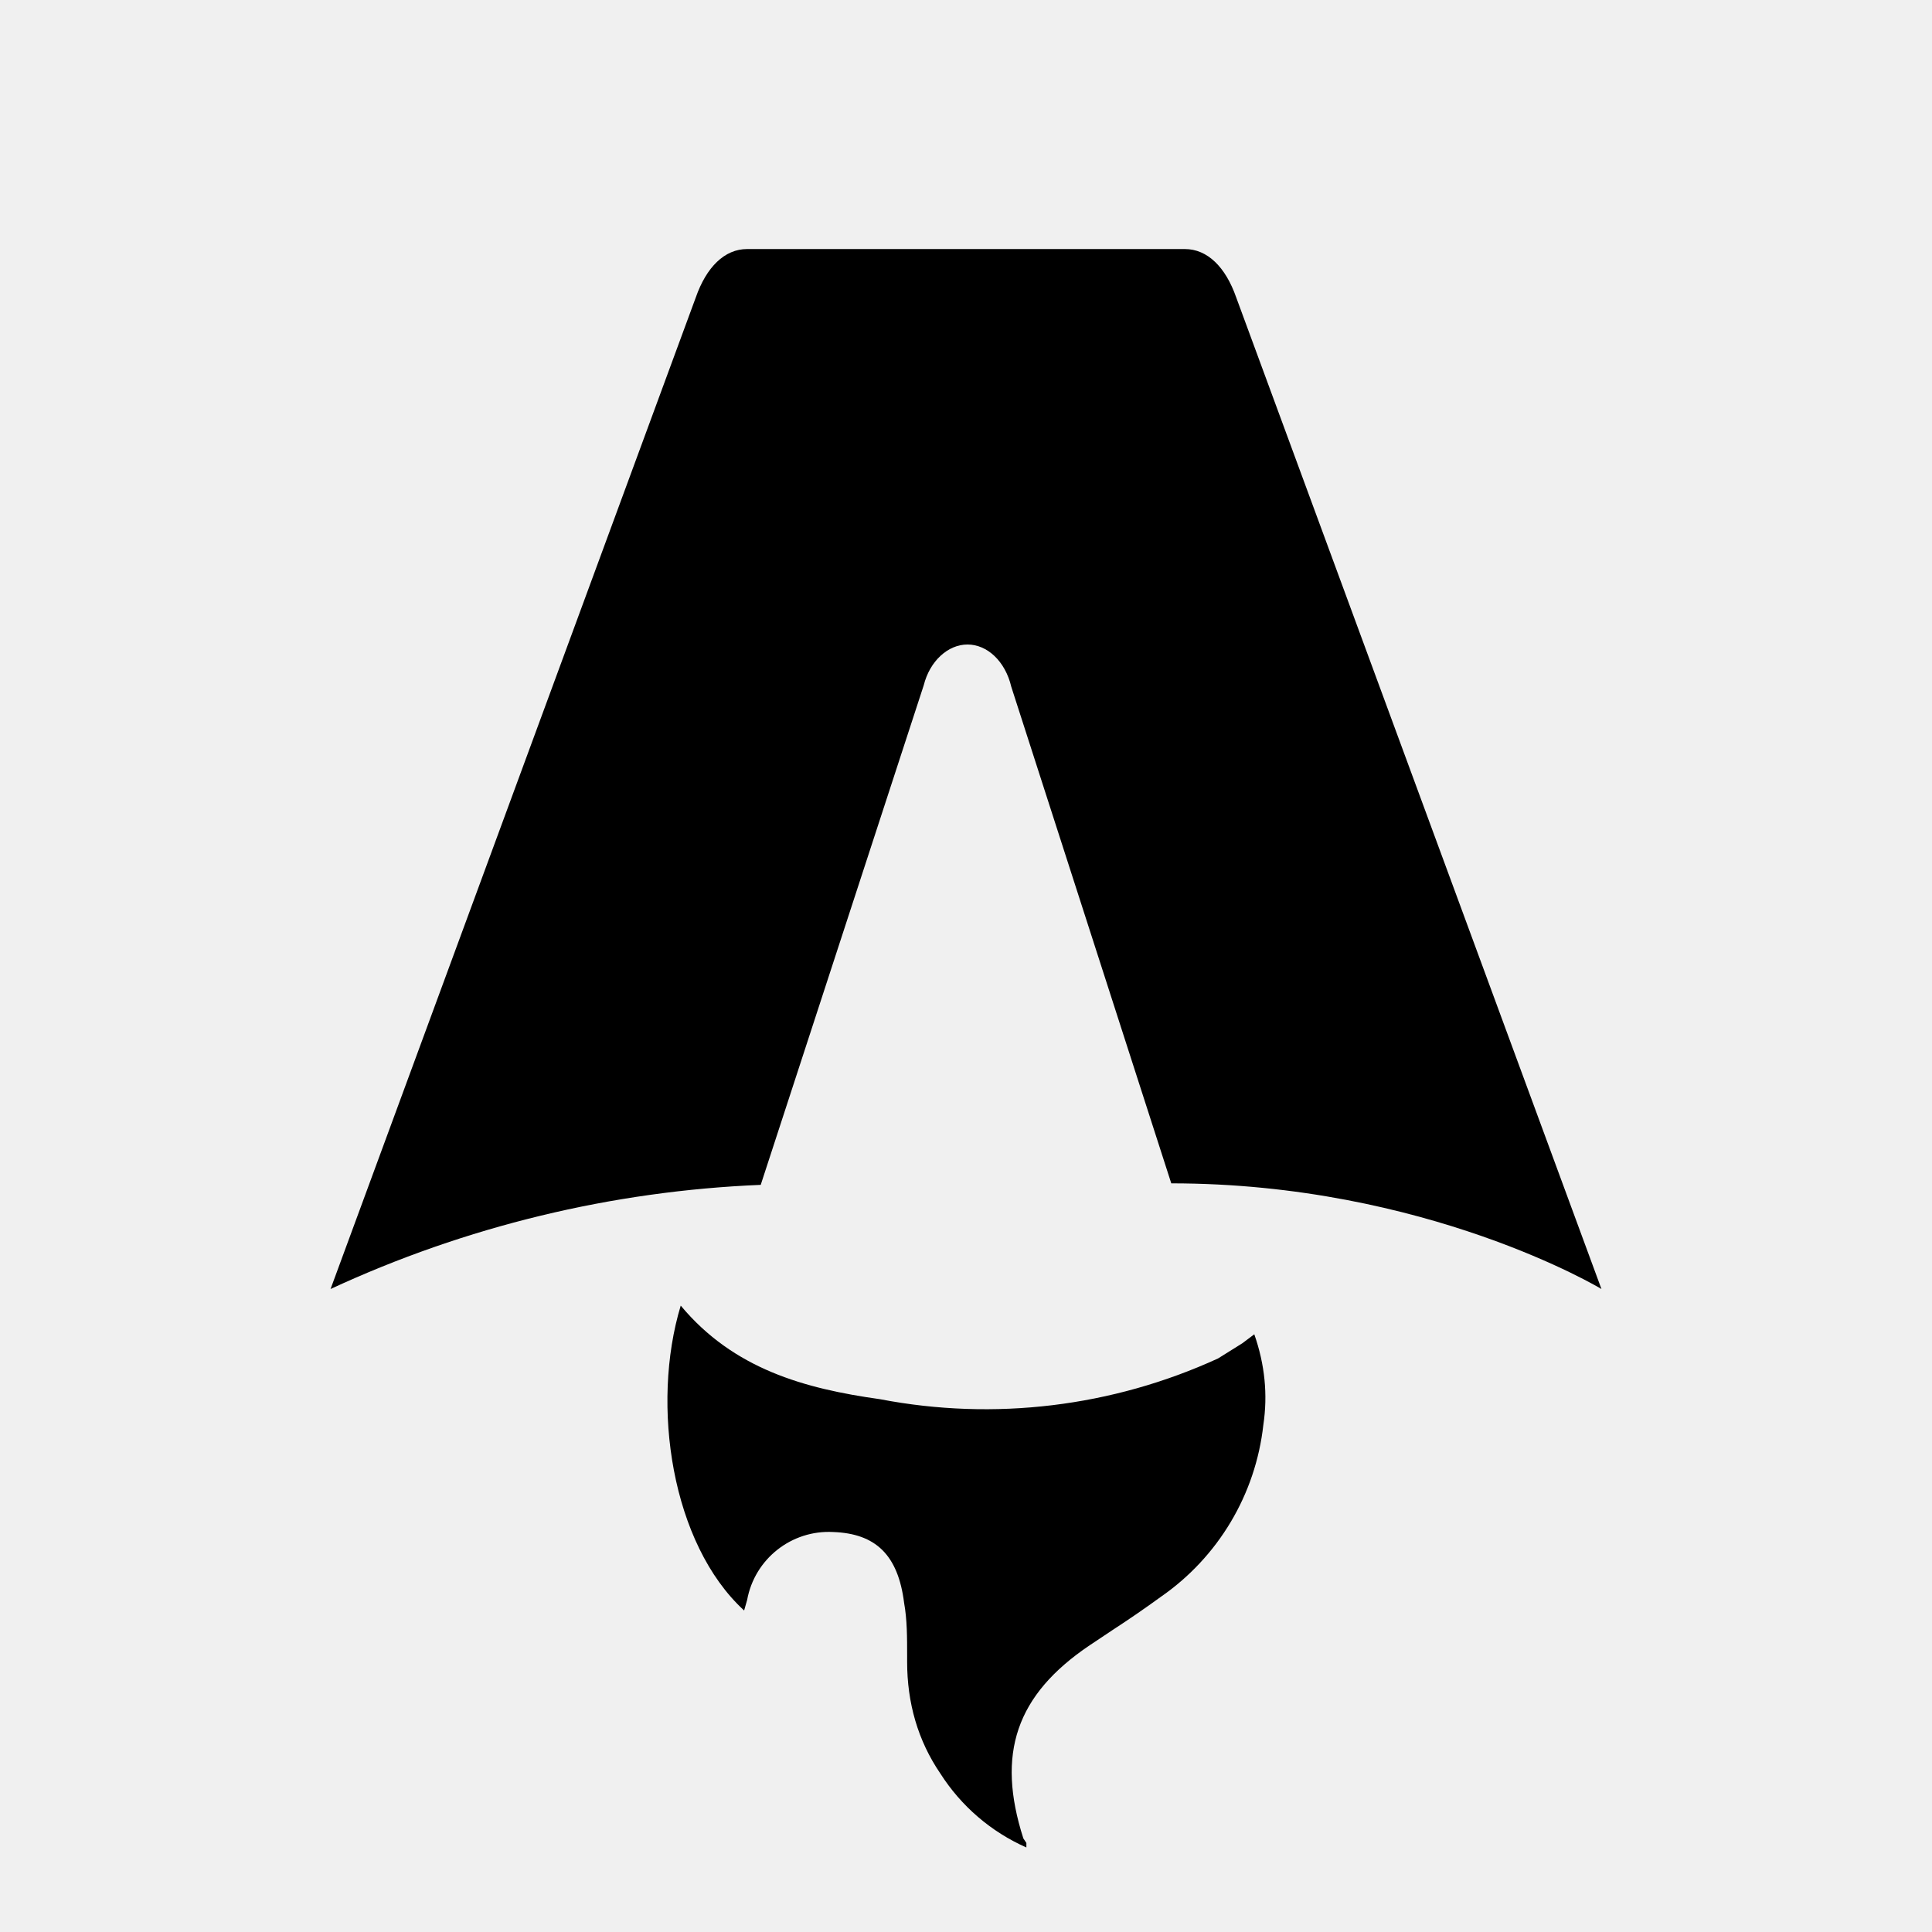
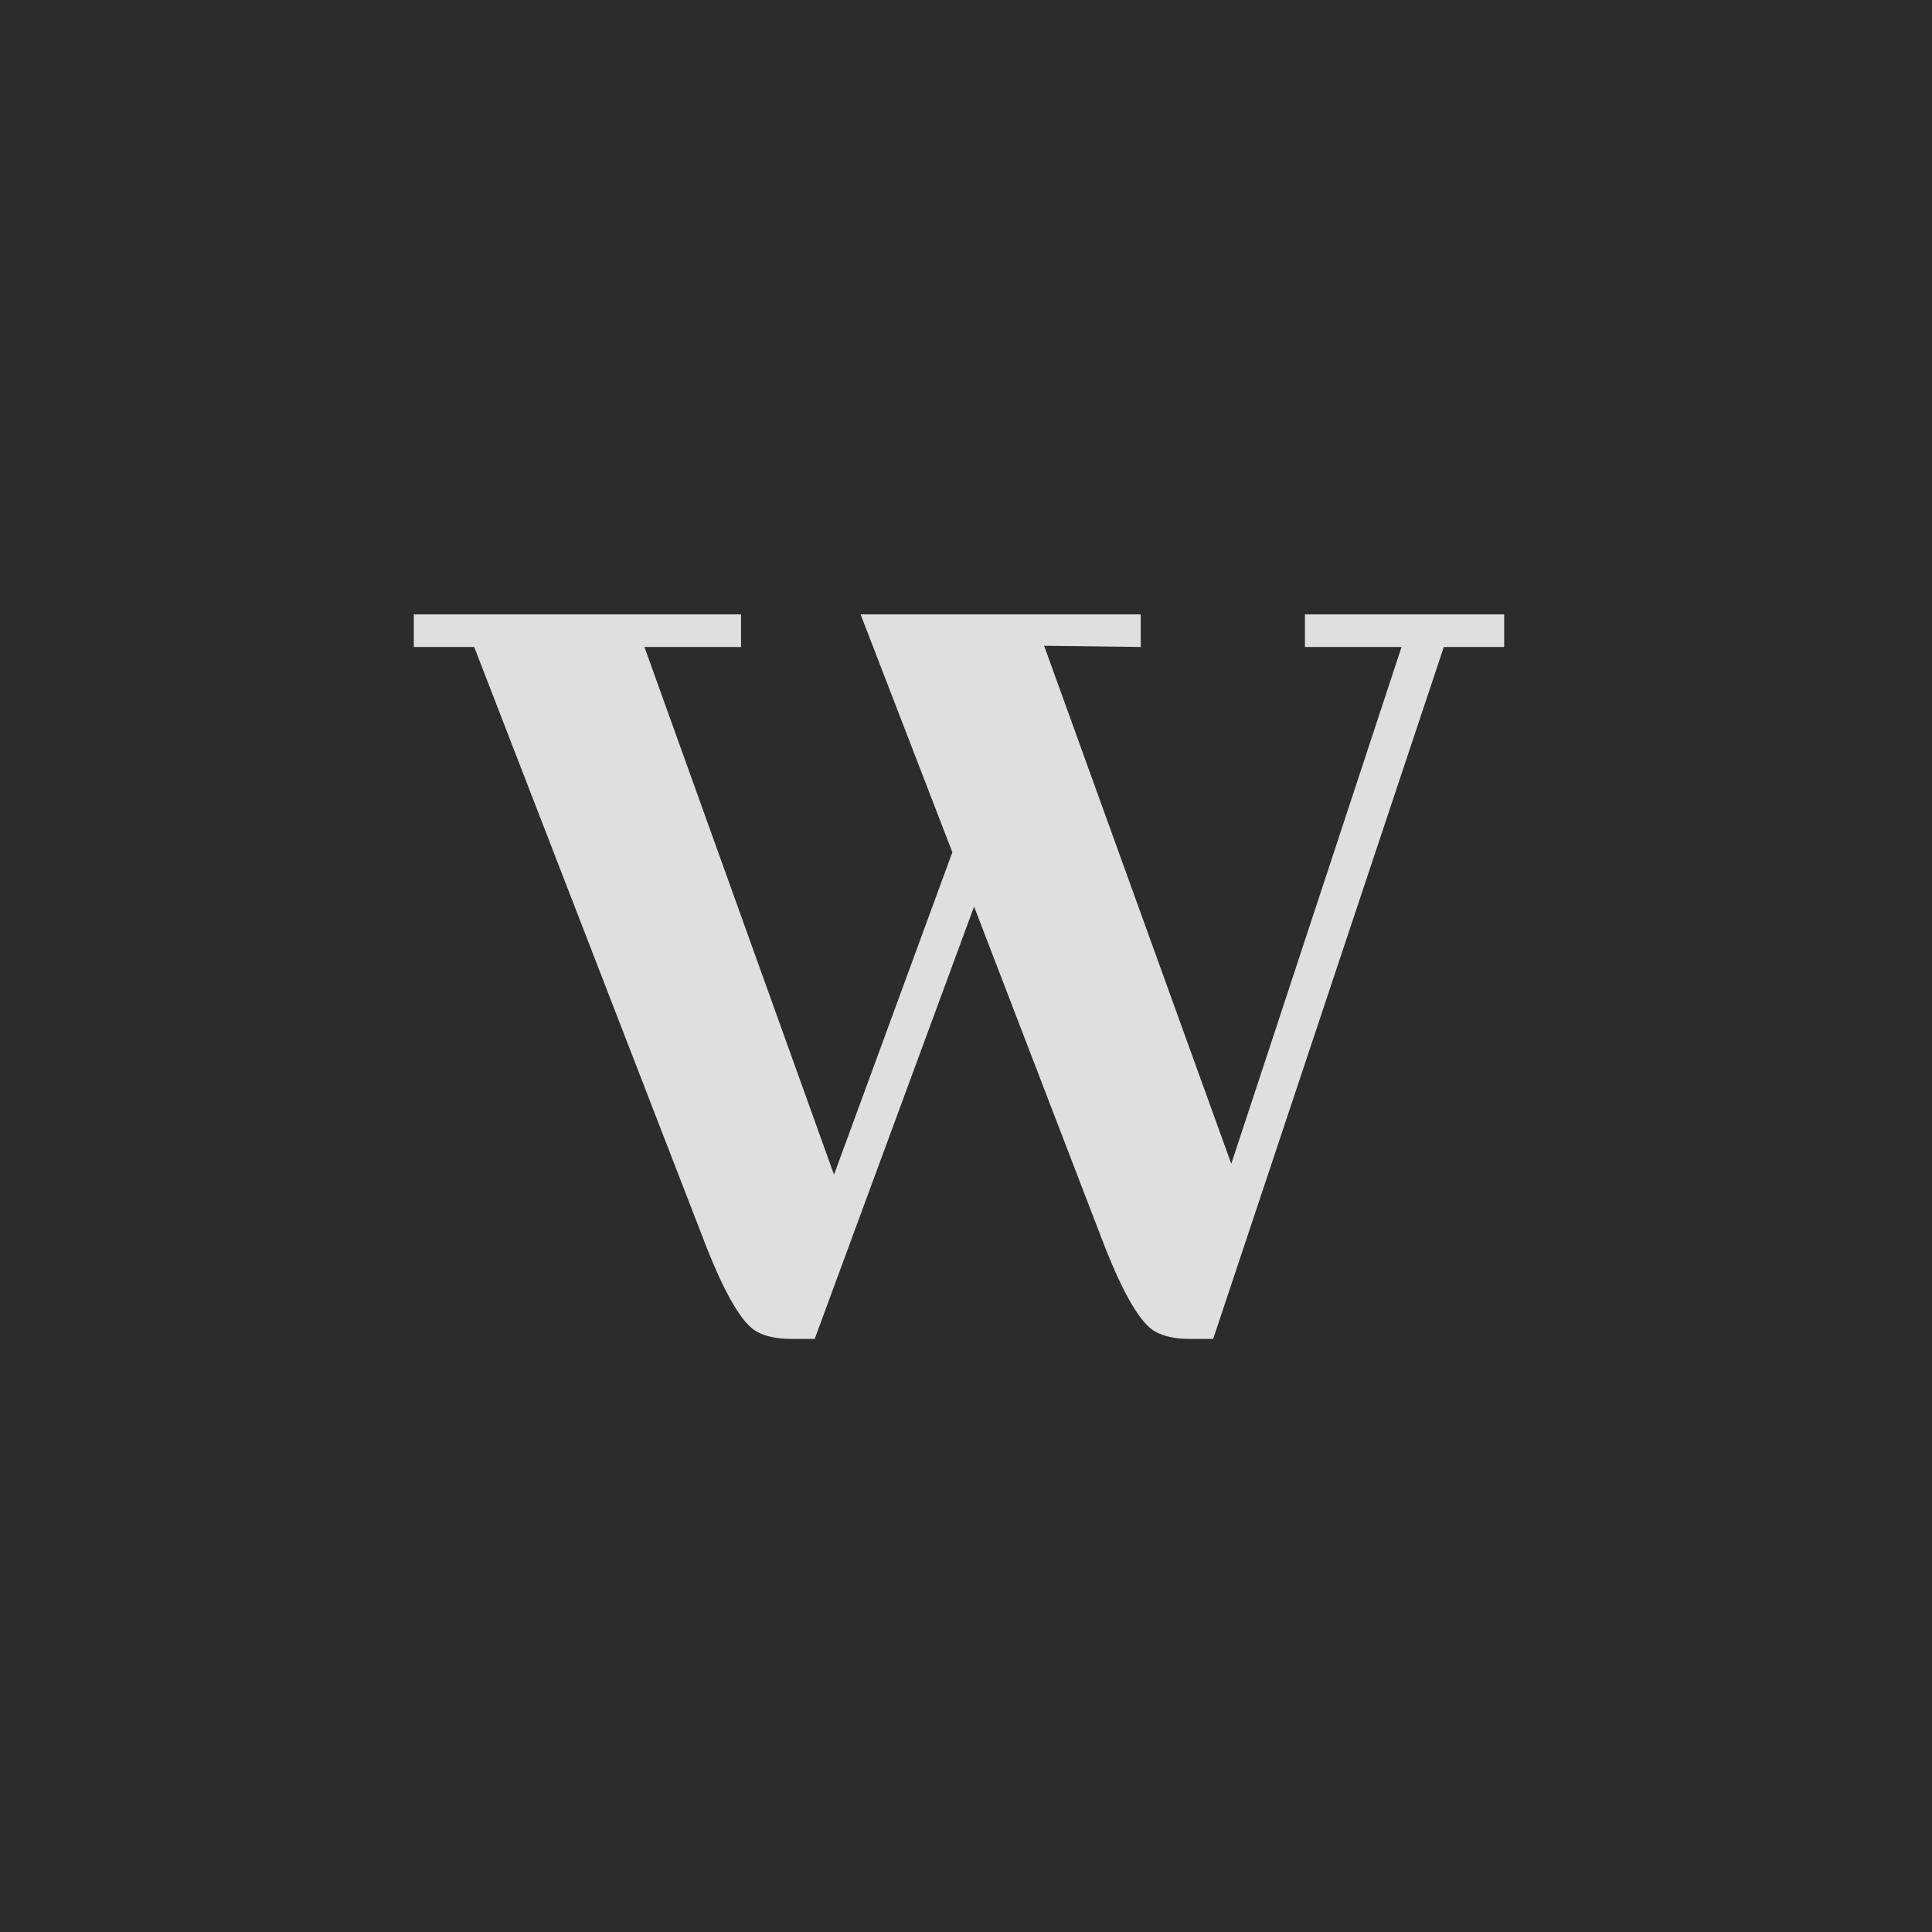
- <svg xmlns="http://www.w3.org/2000/svg" fill="none" viewBox="0 0 128 128">
-   <path d="M50.4 78.5a75.1 75.1 0 0 0-28.5 6.9l24.2-65.7c.7-2 1.9-3.2 3.4-3.2h29c1.5 0 2.7 1.2 3.4 3.2l24.2 65.7s-11.6-7-28.5-7L67 45.5c-.4-1.7-1.6-2.8-2.9-2.8-1.3 0-2.5 1.1-2.9 2.7L50.4 78.5Zm-1.1 28.2Zm-4.2-20.2c-2 6.6-.6 15.8 4.2 20.2a17.5 17.5 0 0 1 .2-.7 5.5 5.5 0 0 1 5.7-4.5c2.8.1 4.3 1.5 4.7 4.7.2 1.1.2 2.3.2 3.5v.4c0 2.7.7 5.2 2.2 7.4a13 13 0 0 0 5.7 4.9v-.3l-.2-.3c-1.8-5.6-.5-9.5 4.4-12.8l1.5-1a73 73 0 0 0 3.2-2.2 16 16 0 0 0 6.8-11.4c.3-2 .1-4-.6-6l-.8.6-1.6 1a37 37 0 0 1-22.4 2.7c-5-.7-9.7-2-13.2-6.2Z" />
-   <style>
-         path { fill: #000; }
-         @media (prefers-color-scheme: dark) {
-             path { fill: #FFF; }
-         }
-     </style>
+ <svg xmlns="http://www.w3.org/2000/svg" width="1000" height="1000" viewBox="0 0 1000 1000" fill="none">
+   <rect width="1000" height="1000" fill="#2C2C2C" />
+   <path d="M627.938 693H615.438C608.354 693 602.521 691.75 597.938 689.25C590.438 685.083 581.688 670.292 571.688 644.875L504.188 469.25L421.688 693H409.188C402.104 693 396.271 691.75 391.688 689.25C384.188 685.083 375.438 670.292 365.438 644.875L245.438 334.875H214.188V318H383.562V334.875H333.562L431.688 608L492.938 441.125L445.438 318H590.438V334.875L540.438 334.25L637.312 602.375L725.438 334.875H675.438V318H778.562V334.875H747.312L627.938 693Z" fill="#DFDFDF" />
</svg>
